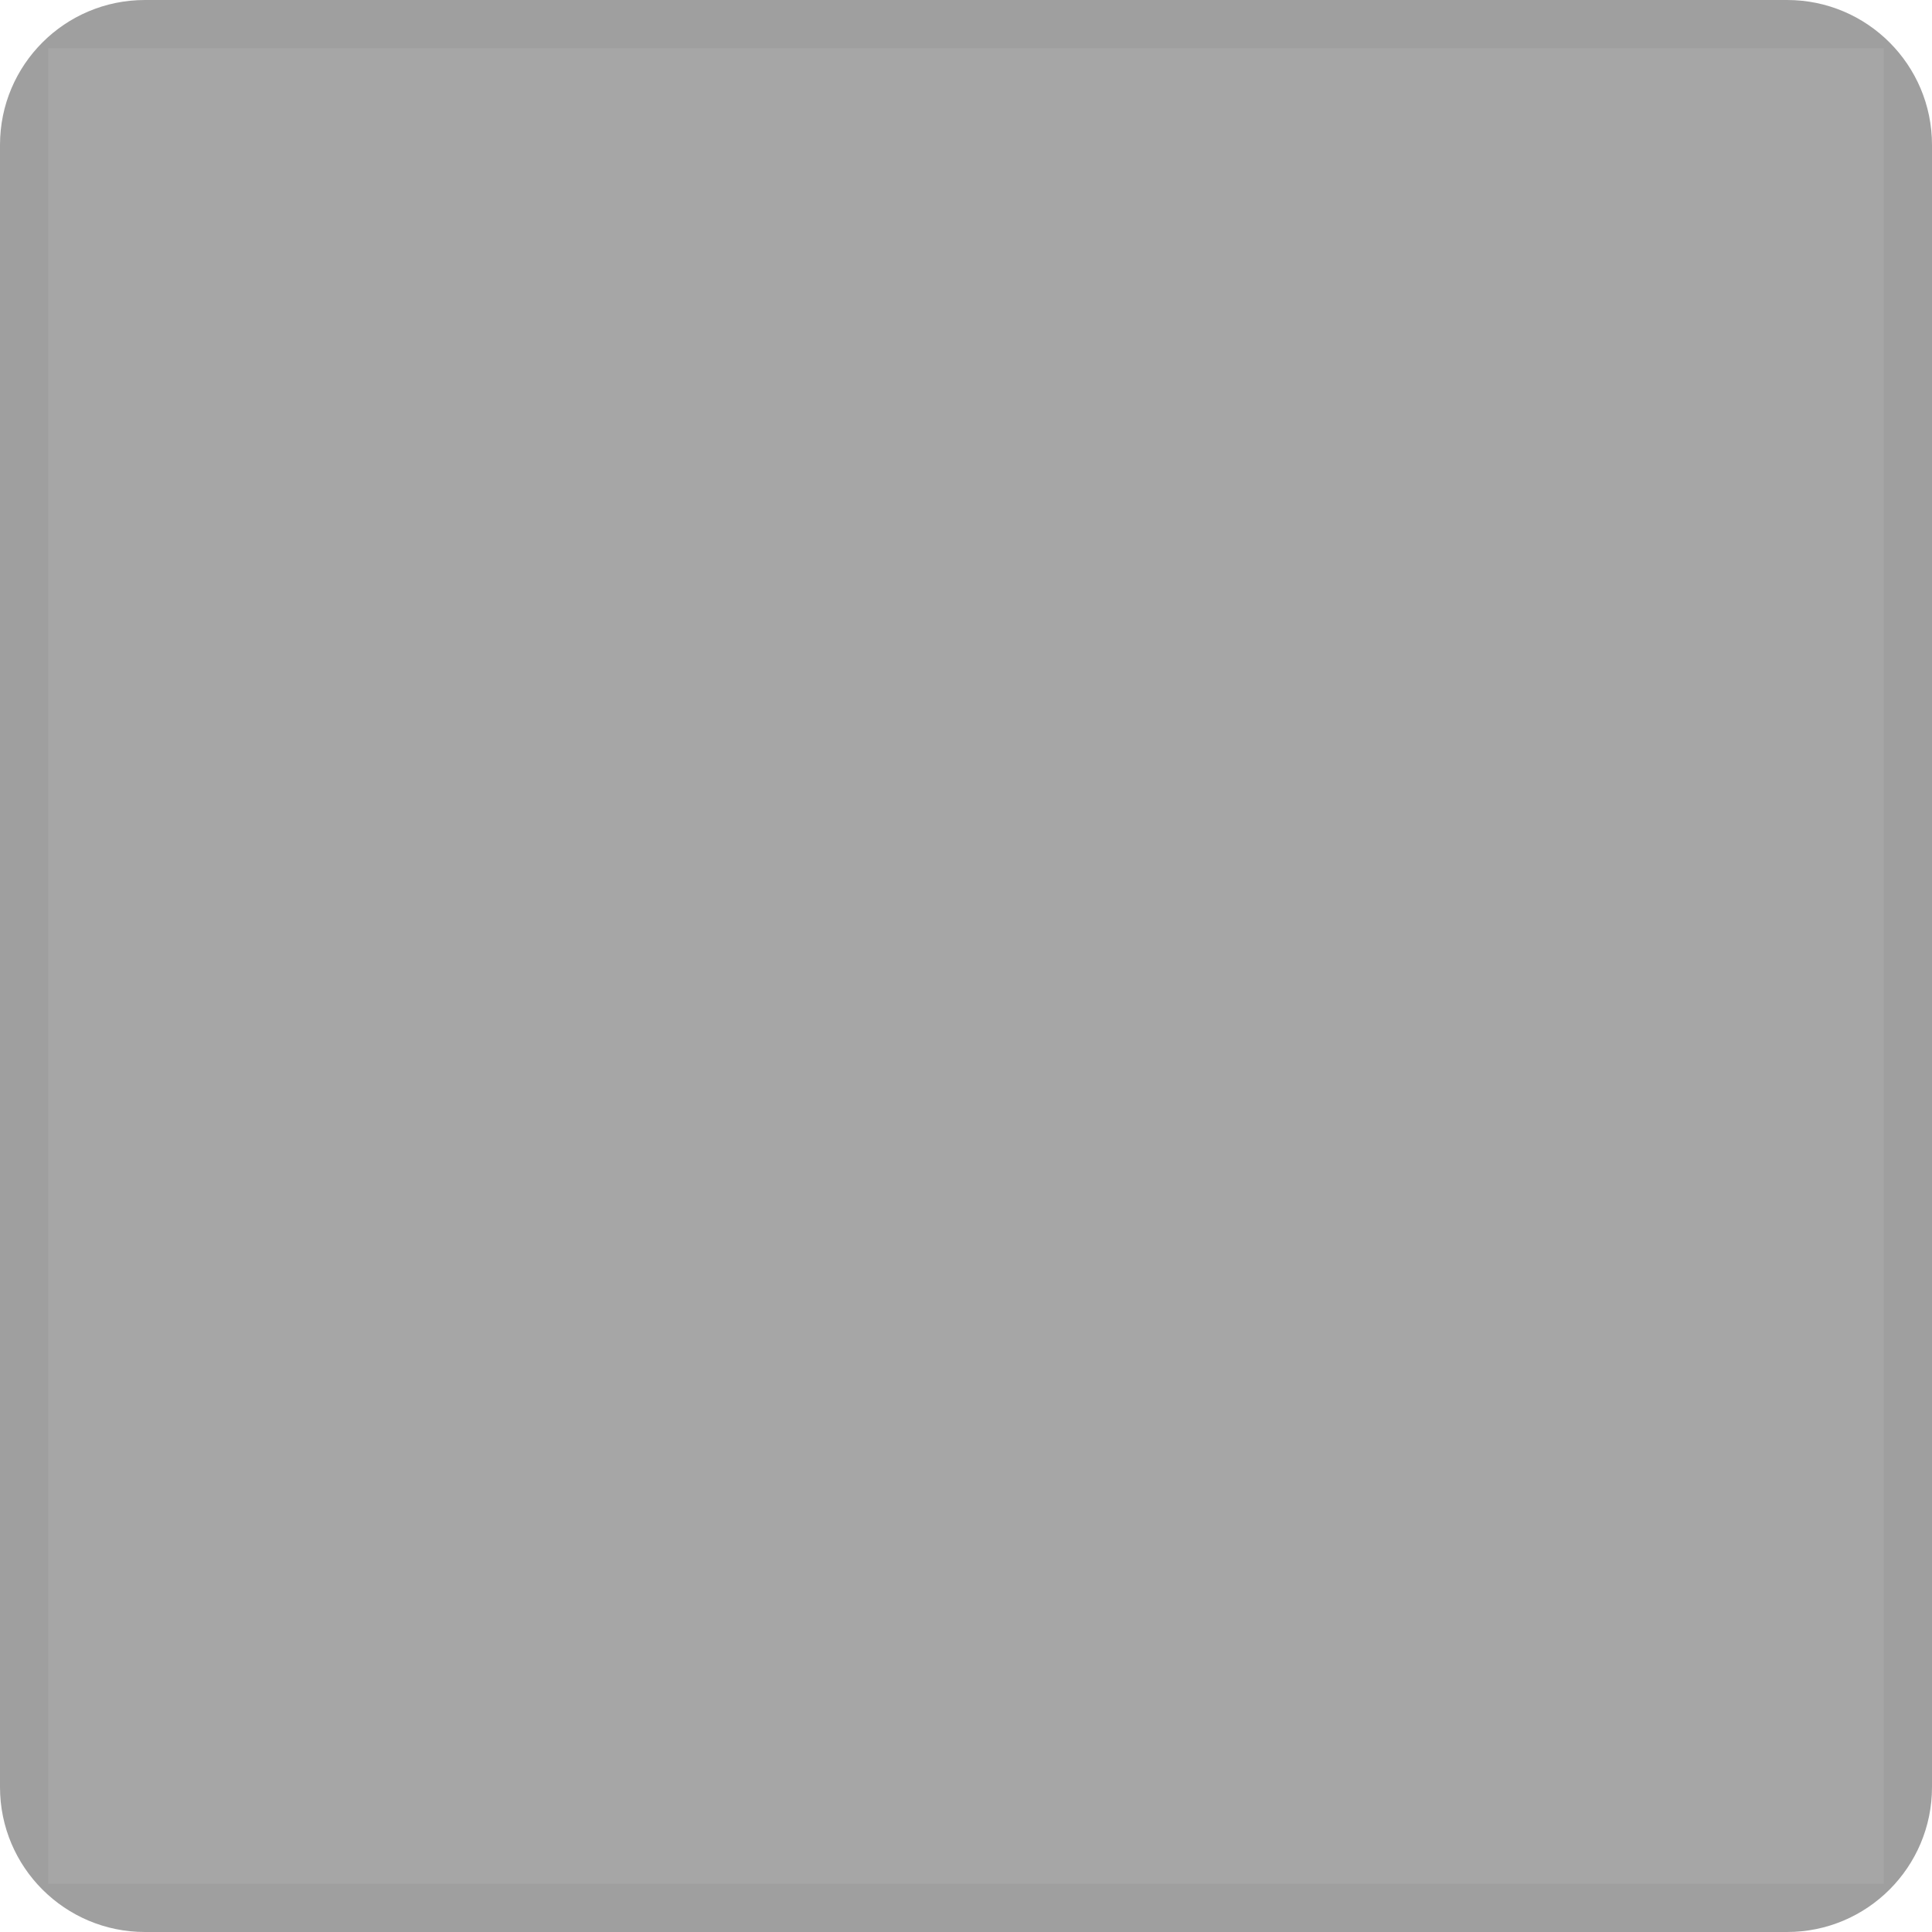
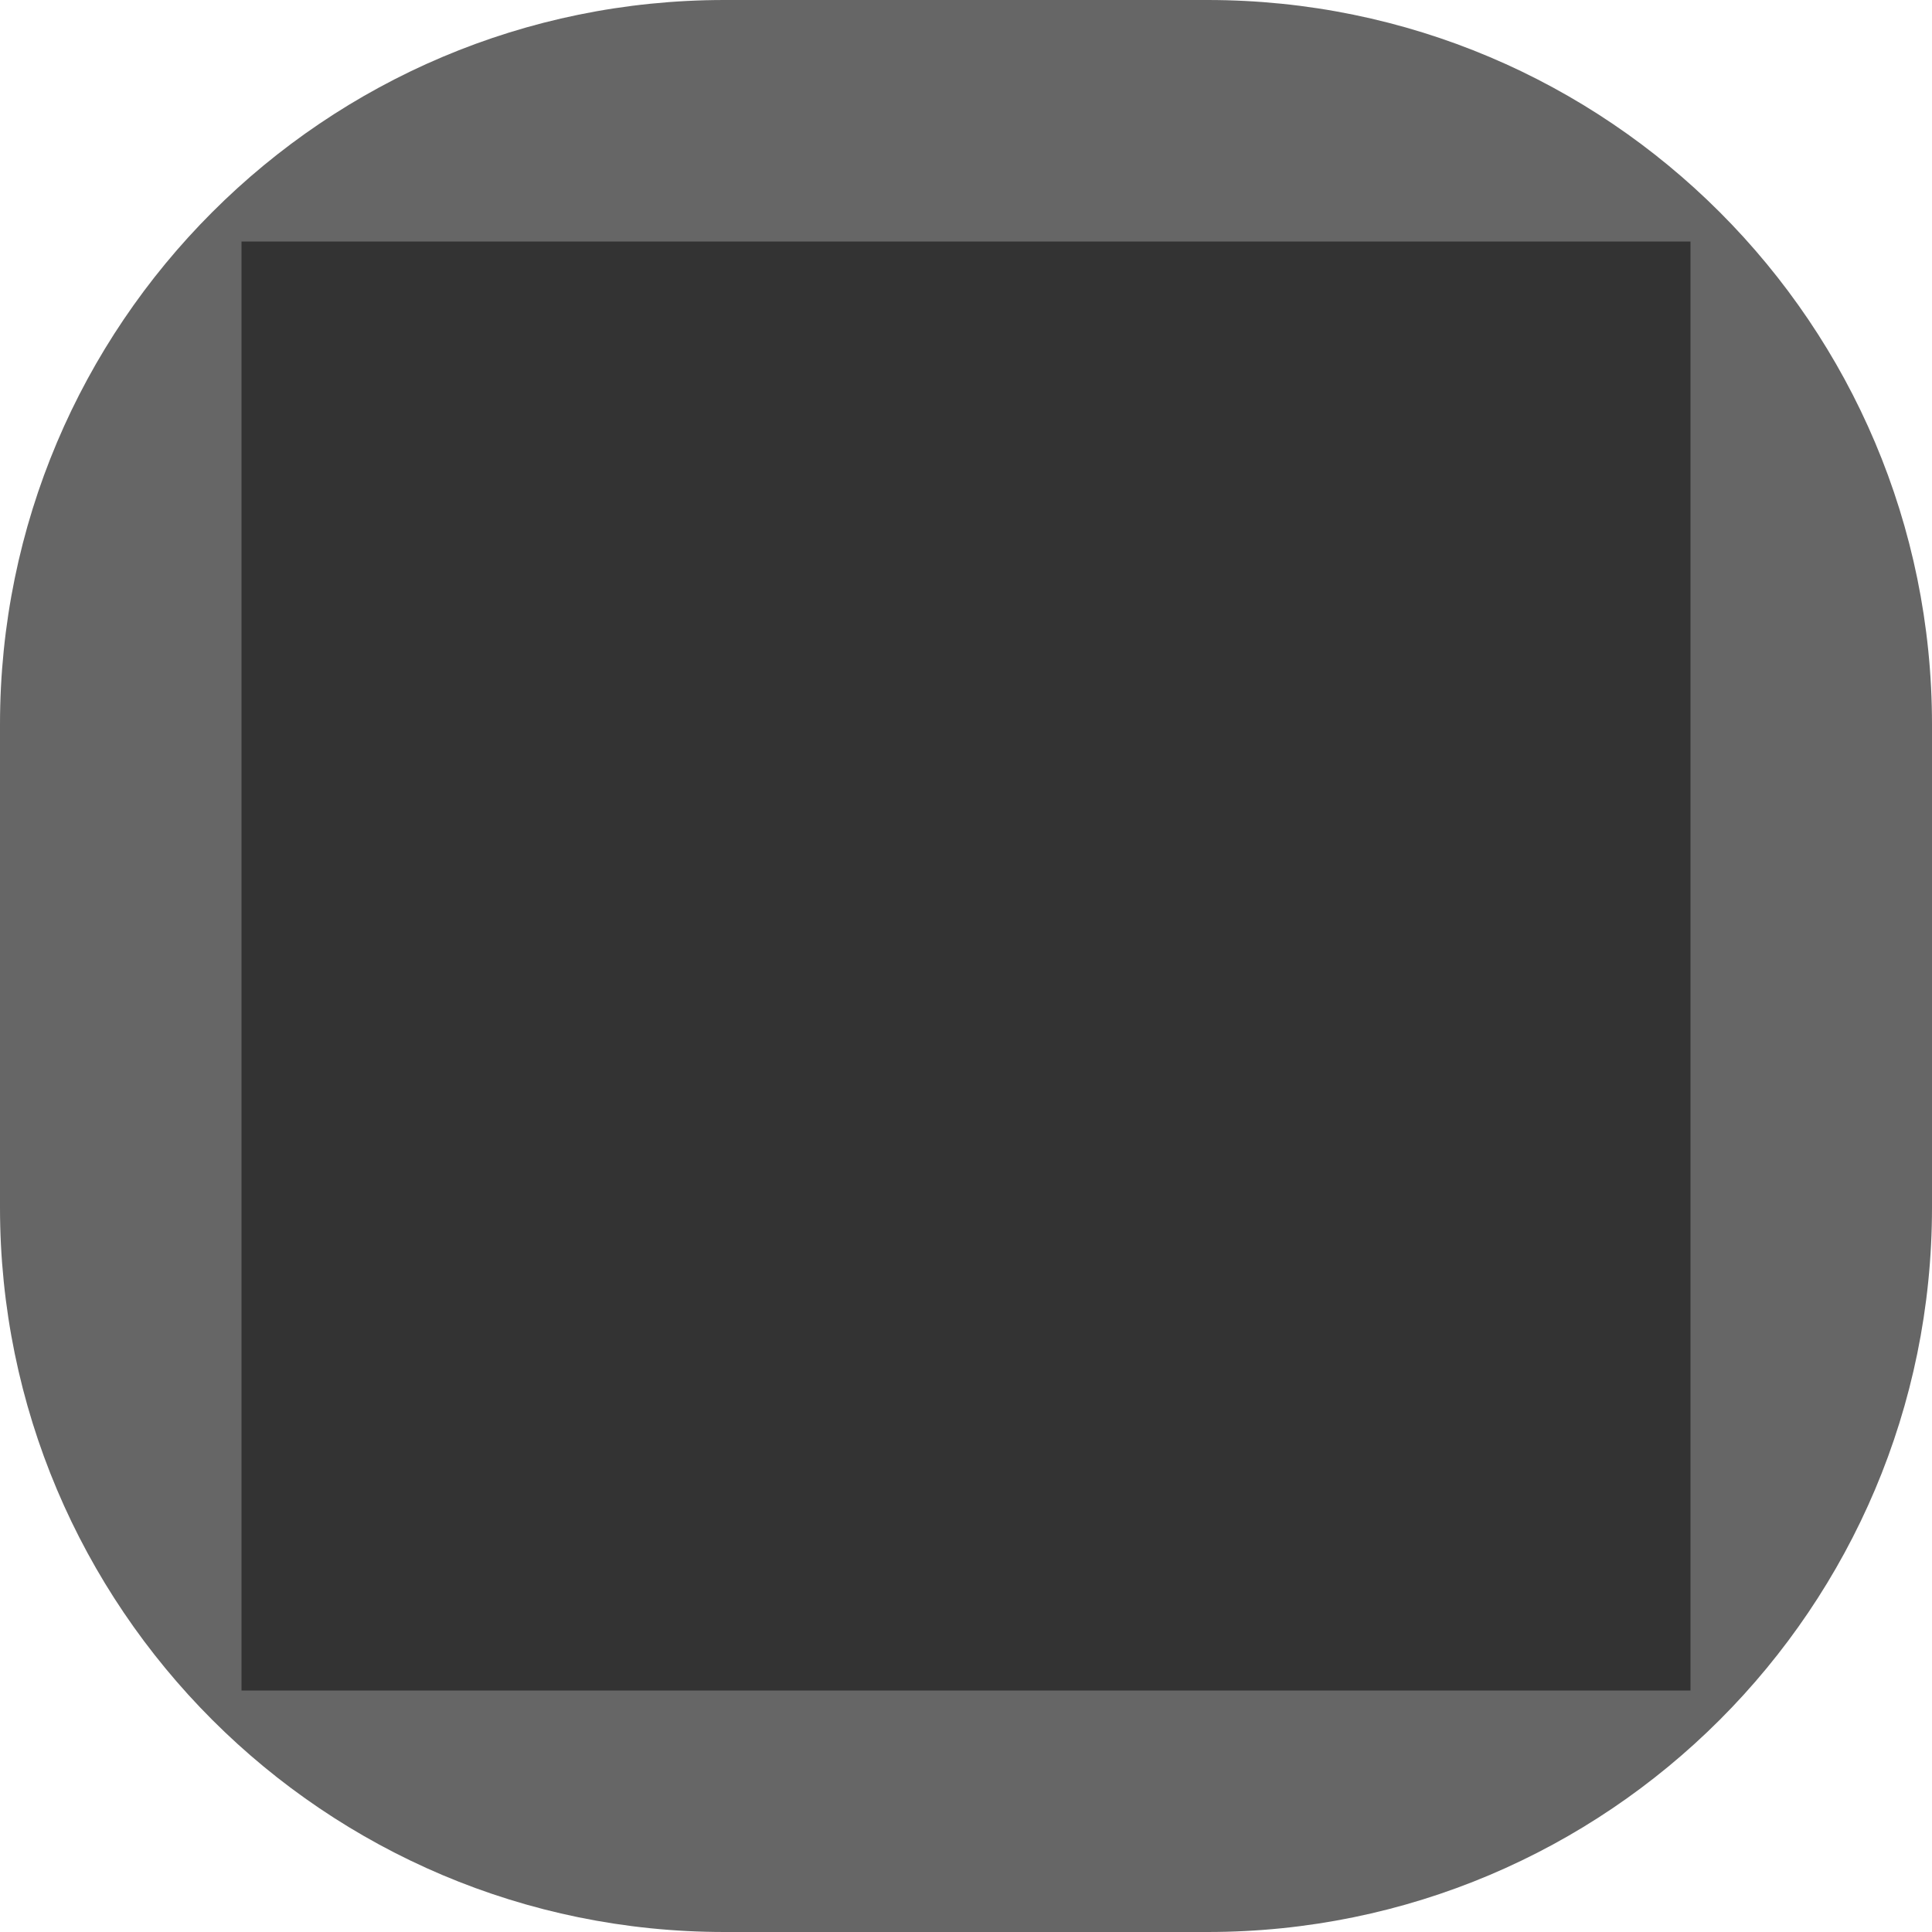
- <svg xmlns="http://www.w3.org/2000/svg" width="80" height="80" viewBox="0 0 80 80" version="1.1" id="svg8">
+ <svg xmlns="http://www.w3.org/2000/svg" width="16" height="16" viewBox="0 0 16 16" version="1.1" id="svg8">
  <defs id="defs2" />
-   <g id="layer1" transform="translate(0,-1042.52)" style="opacity:0.5">
-     <rect style="fill:#404040;fill-opacity:0.999;stroke-linejoin:round" id="rect30" width="80" height="80" x="0" y="1042.52" ry="6" />
-     <rect ry="4.6679688e-05" y="1044.52" x="2" height="76" width="76" id="rect30-3" style="fill:#4d4d4d;fill-opacity:0.999;stroke-linejoin:round" />
-     <ellipse style="fill:#03d300;fill-opacity:0.999;stroke-linejoin:round" id="path878" cx="92.789" cy="1038.158" rx="4" ry="4" />
-     <text xml:space="preserve" style="font-style:normal;font-variant:normal;font-weight:normal;font-stretch:normal;font-size:85.333px;font-family:rus;-inkscape-font-specification:rus;text-align:center;text-anchor:middle;fill:#4fb06a;fill-opacity:0.999;stroke-width:0.664;stroke-linejoin:round" x="84.45" y="1033.515" id="text901">
-       <tspan id="tspan899" x="84.45" y="1033.515" style="font-style:normal;font-variant:normal;font-weight:normal;font-stretch:normal;font-size:85.333px;font-family:'Russo One';-inkscape-font-specification:'Russo One';fill:#4fb06a;fill-opacity:0.999;stroke-width:0.664">Tex</tspan>
-     </text>
+   <g id="layer1" transform="translate(-64,-1042.52)" style="opacity:1">
+     <rect style="fill:#666666;fill-opacity:0.999;stroke-linejoin:round" id="rect30" width="16" height="16" x="64" y="1042.52" ry="6" />
+     <rect ry="4.6679688e-05" y="1044.52" x="66" height="12" width="12" id="rect30-3" style="fill:#333333;fill-opacity:0.999;stroke-linejoin:round" />
  </g>
</svg>
